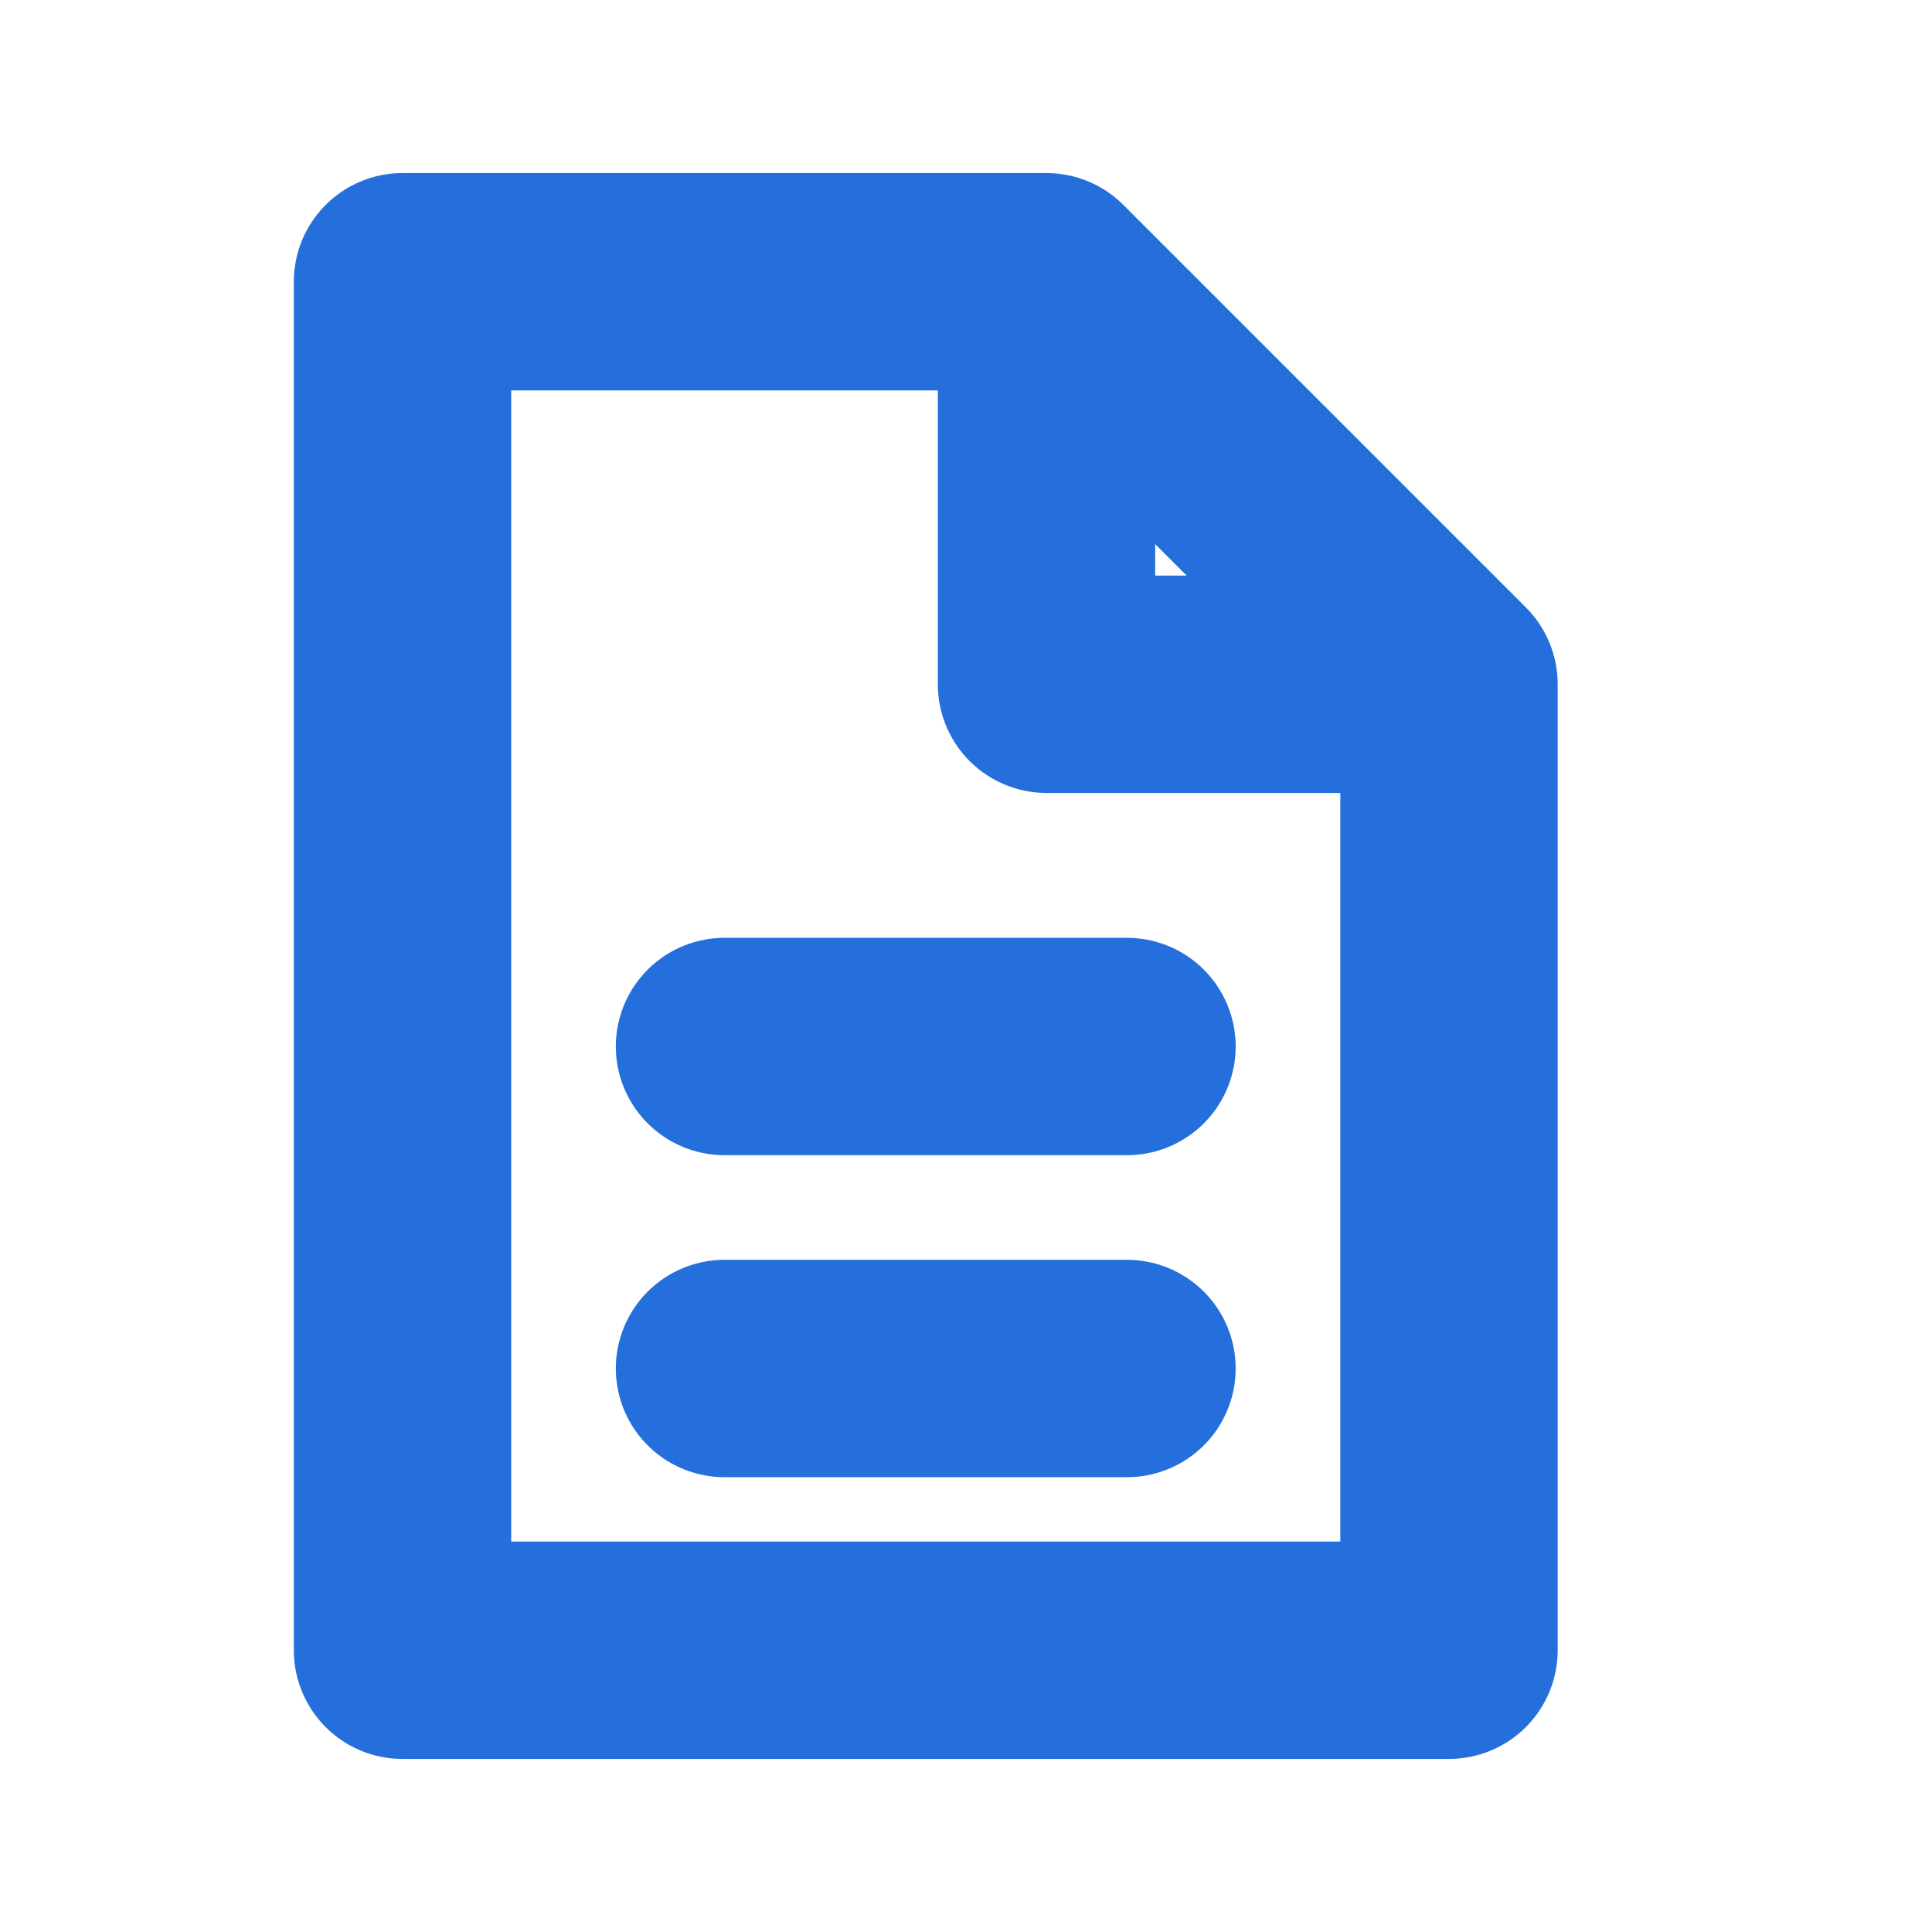
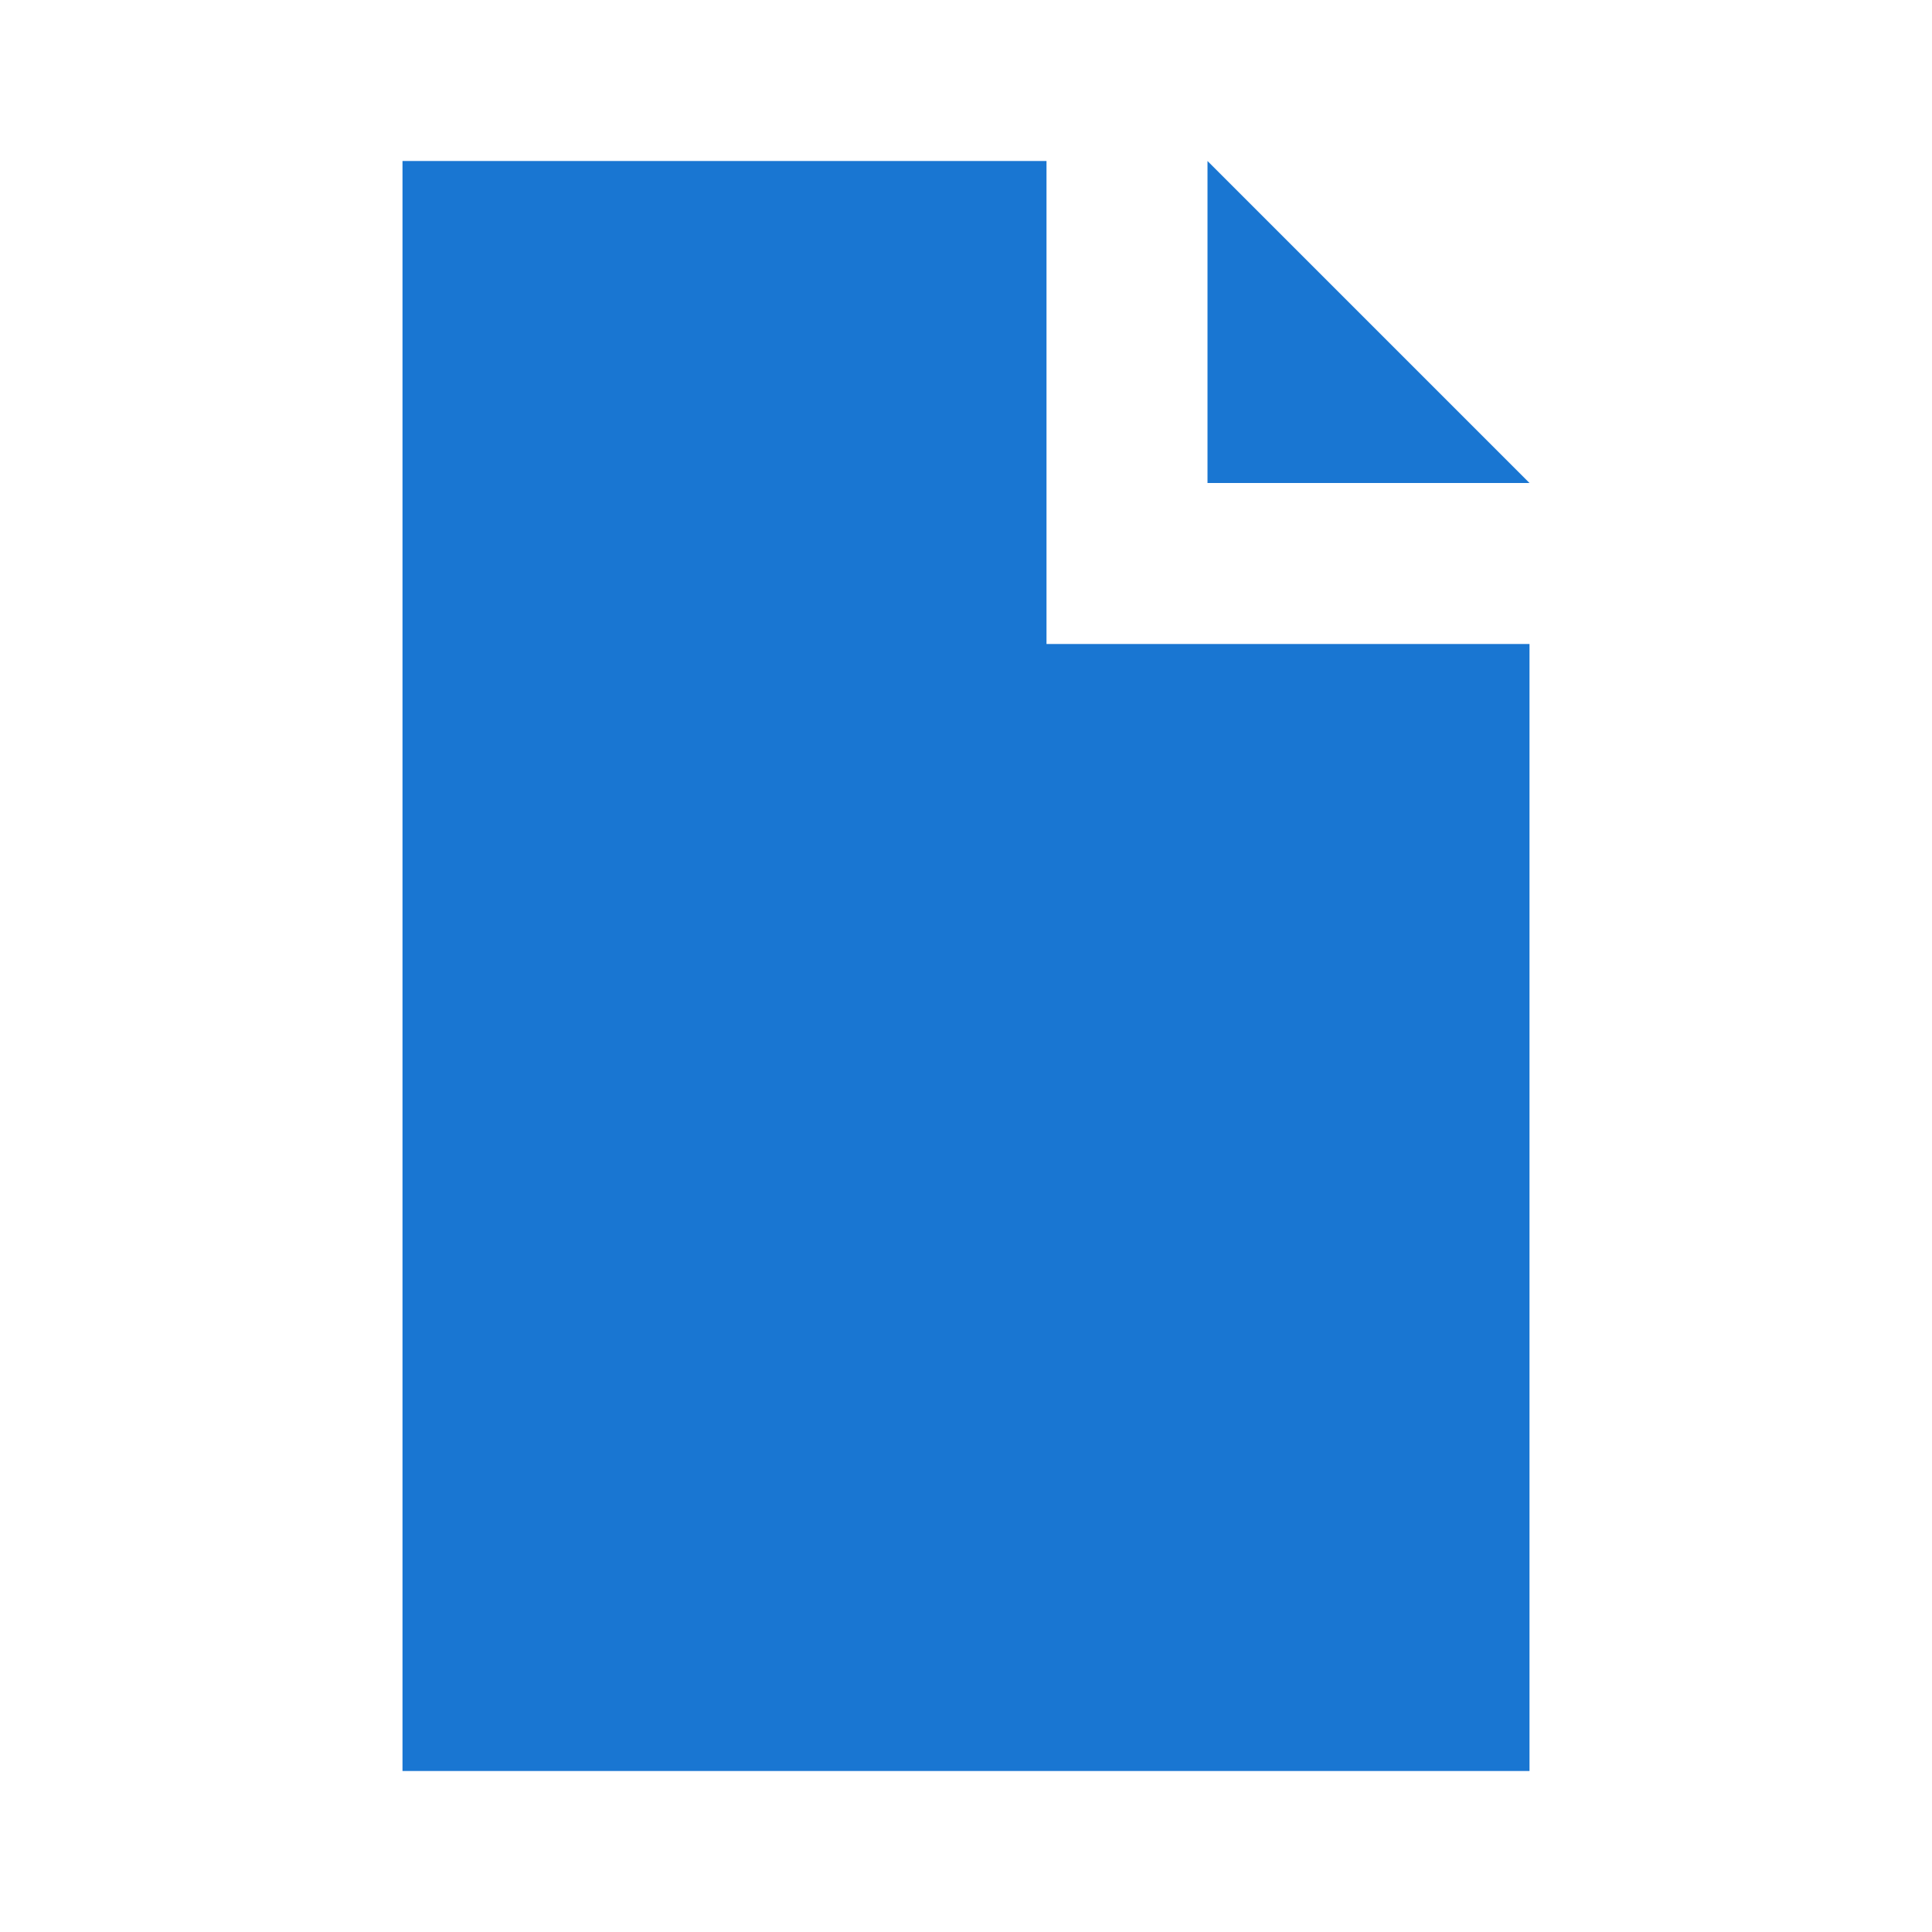
<svg xmlns="http://www.w3.org/2000/svg" viewBox="0 0 24 24" fill="none">
-   <path d="M5 3.5h8l5 5v12H5zM13 3.5v5h5" stroke="#246FDB" stroke-width="2.7" stroke-linejoin="round" />
-   <path d="M9 13h5M9 17h5" stroke="#246FDB" stroke-width="2.7" stroke-linecap="round" />
+   <path d="M5 2h8v6h6v14H5Z" fill="#1976D2" fill-rule="evenodd" />
+   <path d="M15 2v4h4Z" fill="#1976D2" fill-rule="evenodd" />
</svg>
